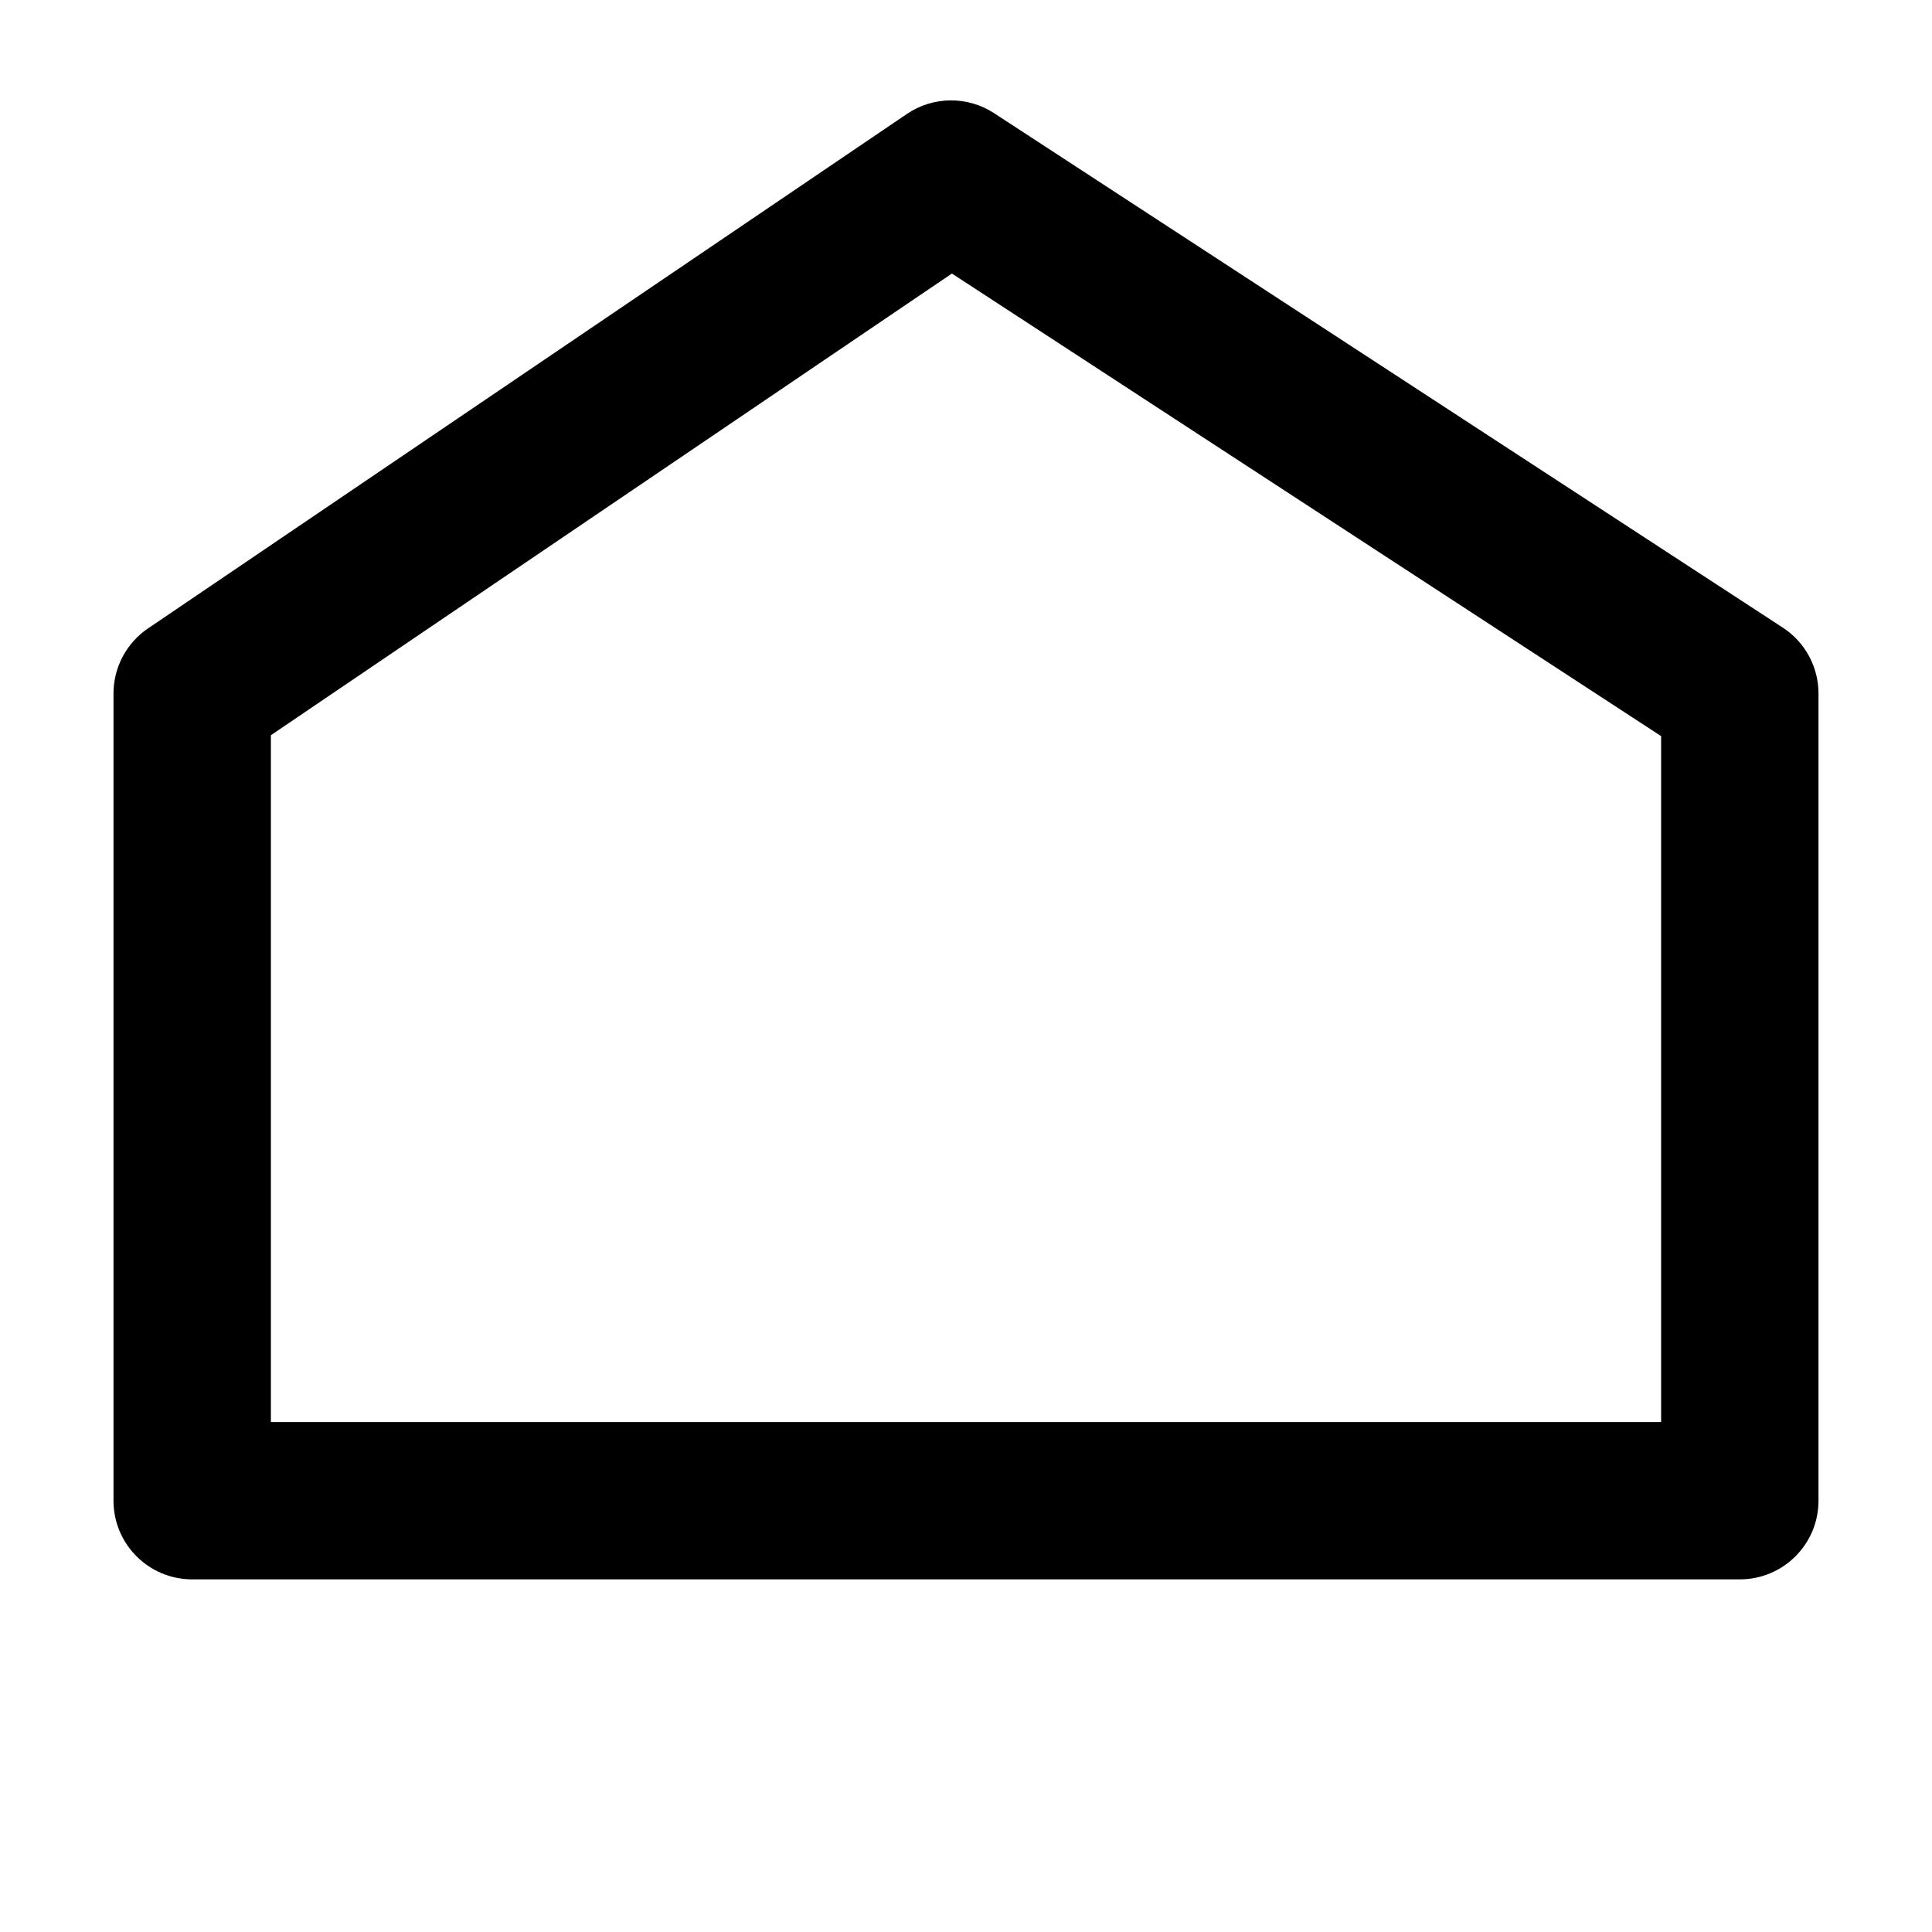
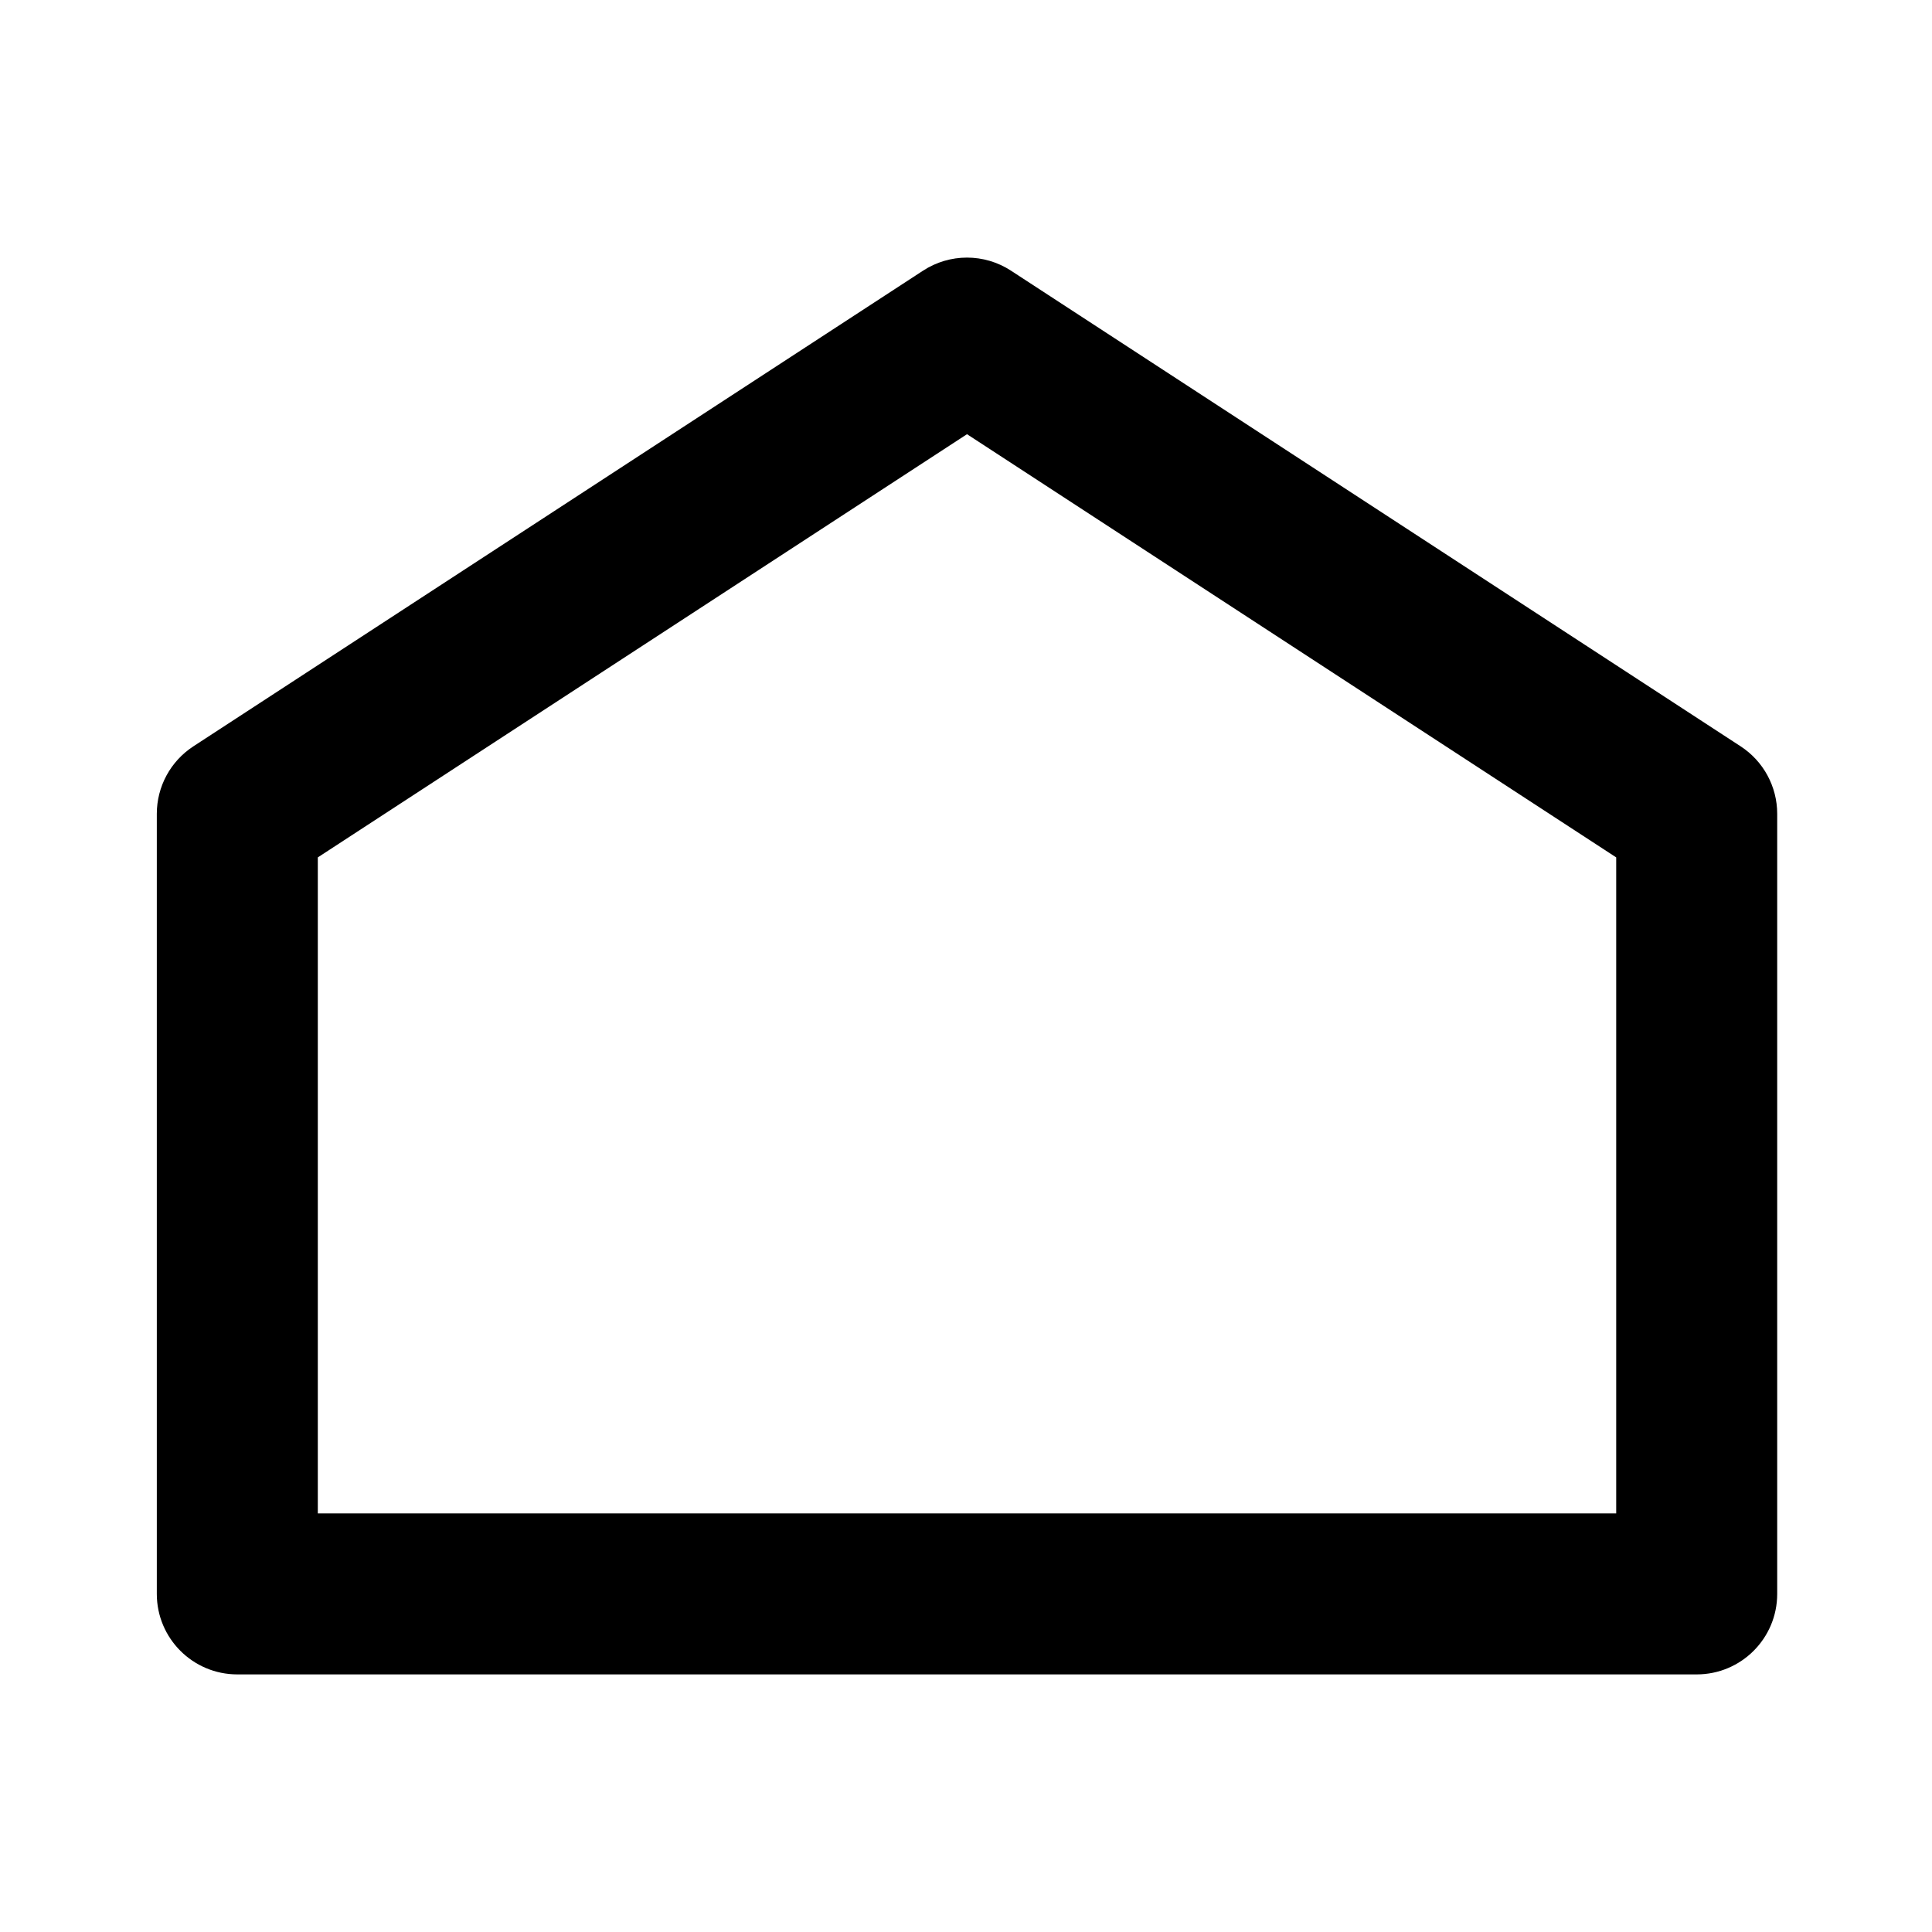
- <svg xmlns="http://www.w3.org/2000/svg" height="960.0pt" stroke-miterlimit="10" style="fill-rule:nonzero;clip-rule:evenodd;stroke-linecap:round;stroke-linejoin:round;" version="1.1" viewBox="0 0 960 960" width="960.0pt" xml:space="preserve">
-   <defs />
-   <g id="Без-названия">
-     <path d="M95.5 784.78L864.5 784.78C886.095 784.78 903.602 767.278 903.602 745.689L903.602 344.601C903.602 331.394 896.93 319.08 885.867 311.863L493.943 56.232C480.748 47.624 463.672 47.776 450.631 56.617L73.554 312.248C62.824 319.523 56.398 331.641 56.398 344.601L56.398 745.689C56.398 767.278 73.905 784.78 95.5 784.78ZM134.603 706.6L134.603 365.324L472.997 135.918L825.399 365.773L825.399 706.6L134.603 706.6Z" fill="#000000" fill-rule="nonzero" opacity="1" stroke="none" />
-   </g>
+ <svg xmlns="http://www.w3.org/2000/svg" height="960" viewBox="0 0 960 960" width="960">
+   <path d="m458.656 134.491c13.277-8.655 30.411-8.655 43.688 0l362.582 236.364c11.326 7.383 18.156 19.989 18.156 33.509v387.636c0 22.091-17.909 40-40 40h-725.164c-22.091 0-40-17.909-40-40v-387.636c0-13.52 6.83-26.125 18.156-33.509zm21.843 81.257-322.581 210.288v325.964h645.163v-325.964z" />
</svg>
